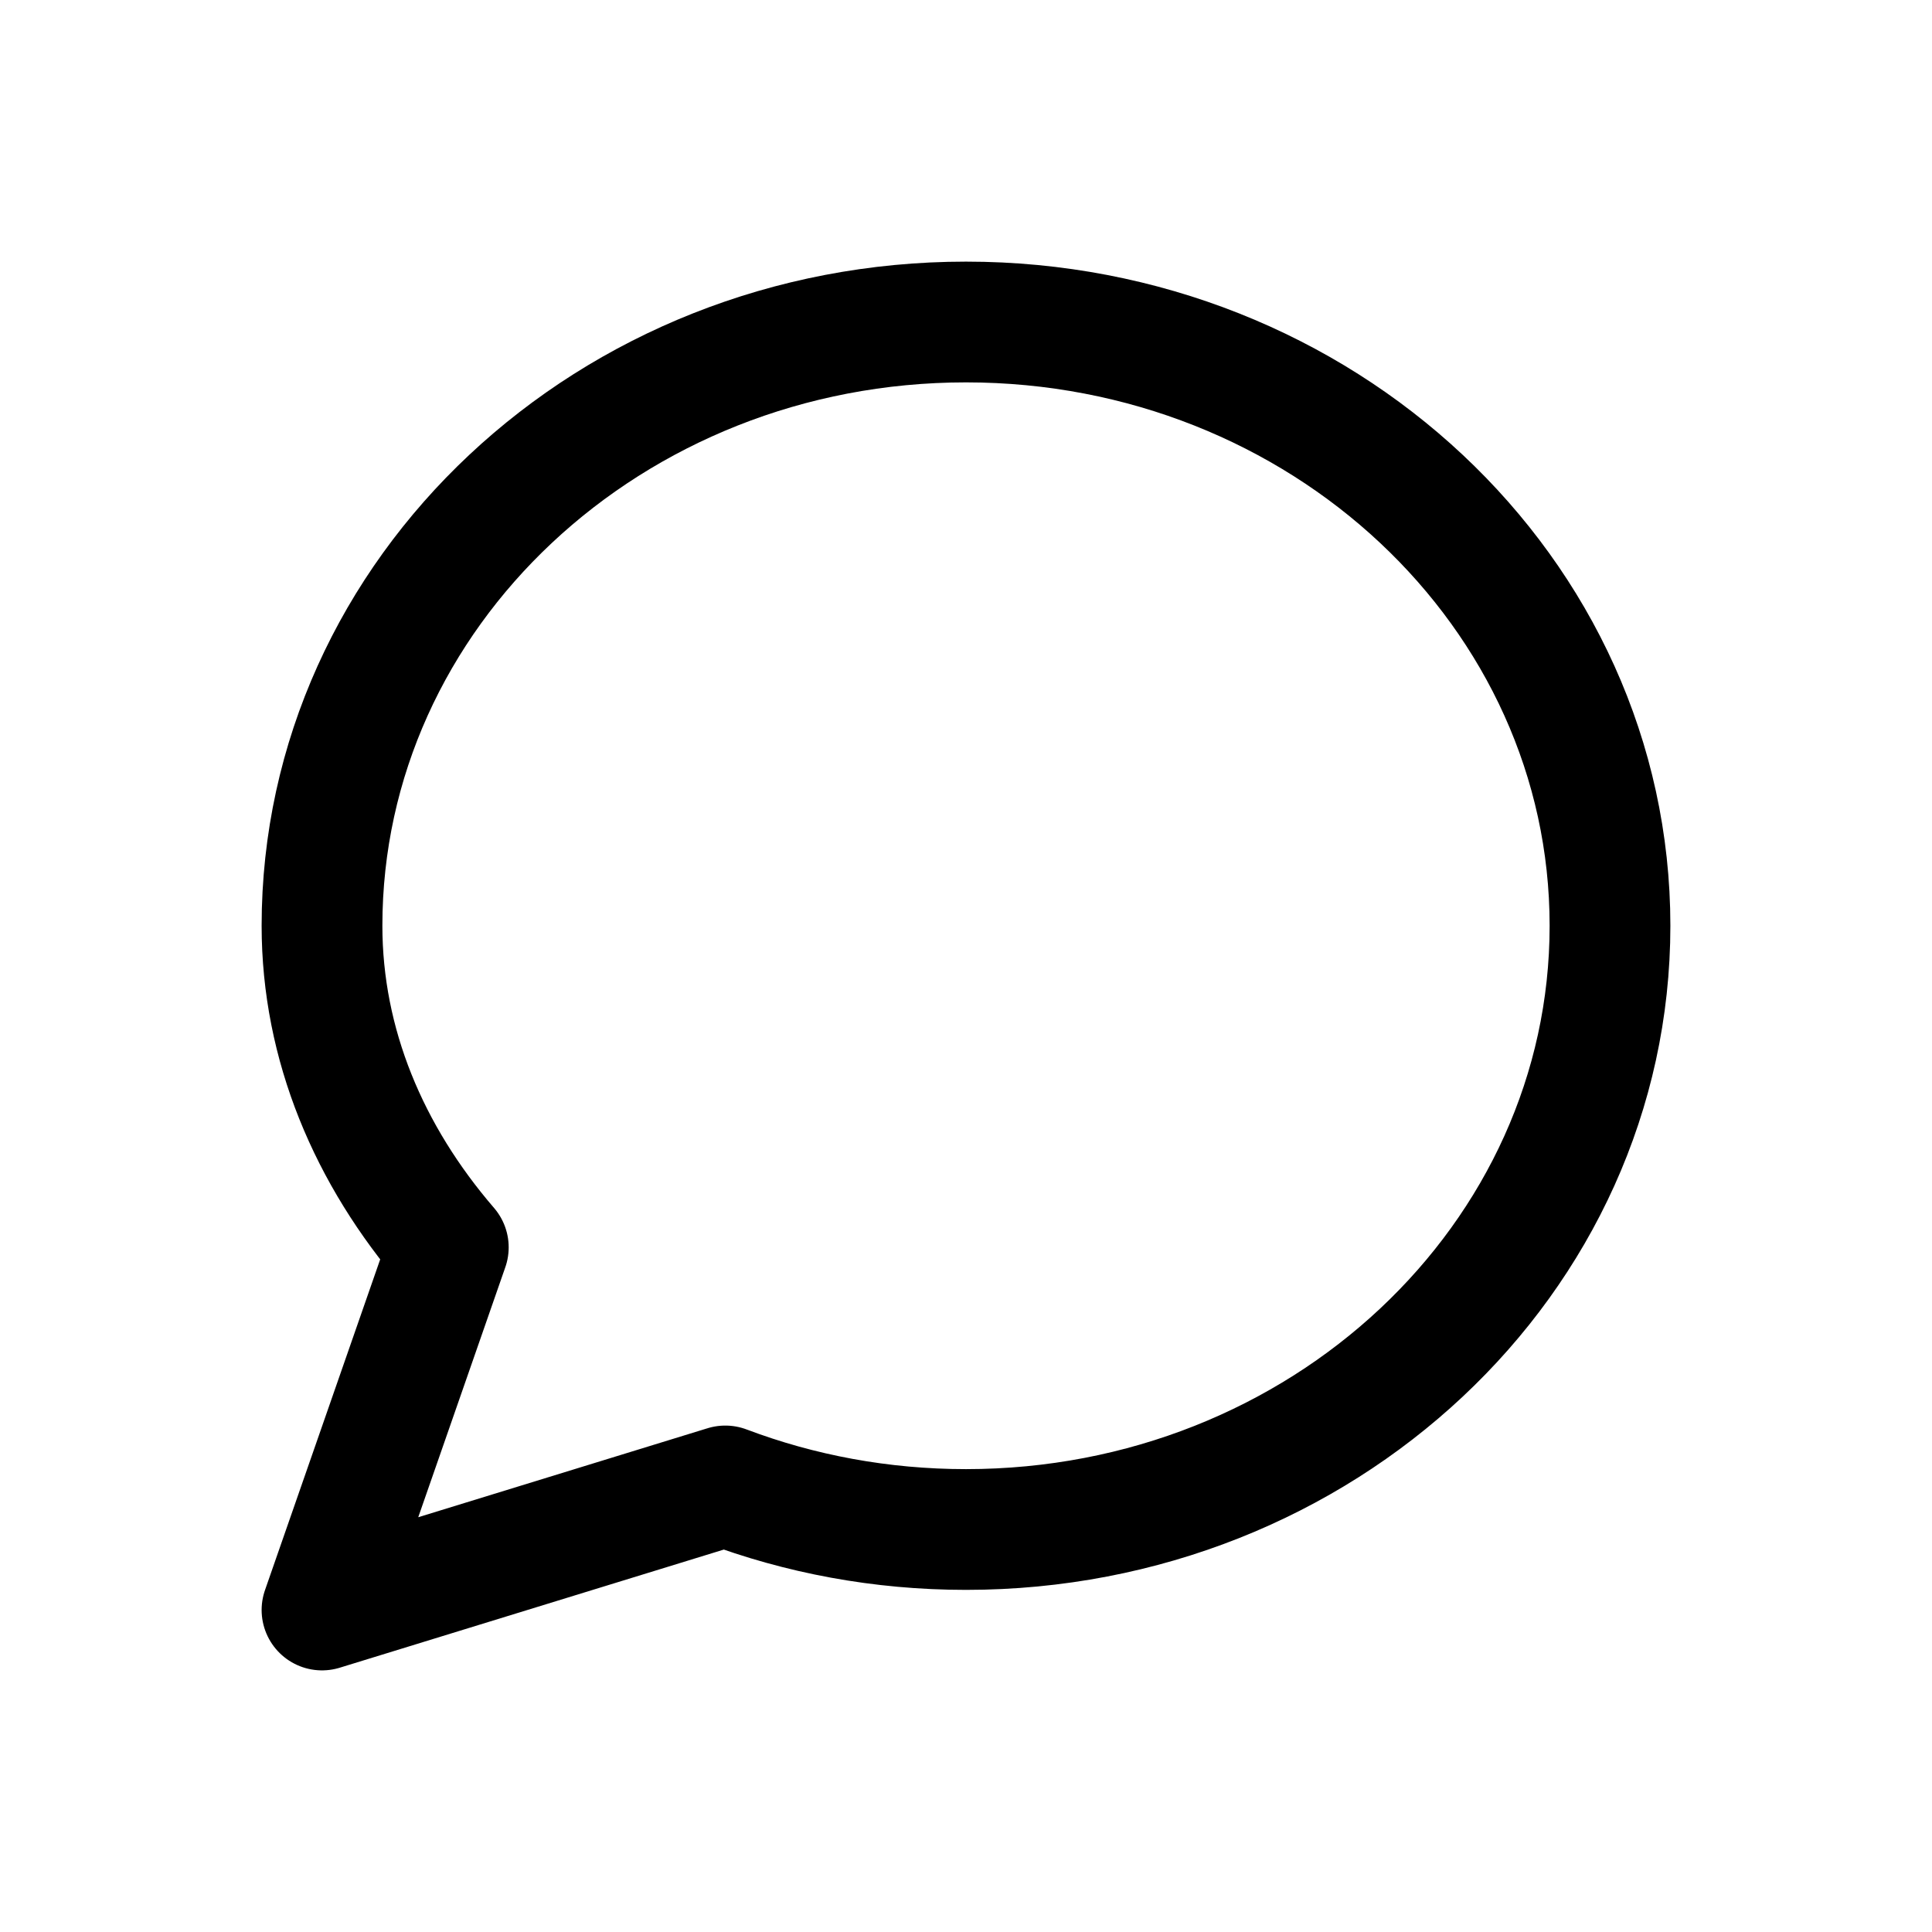
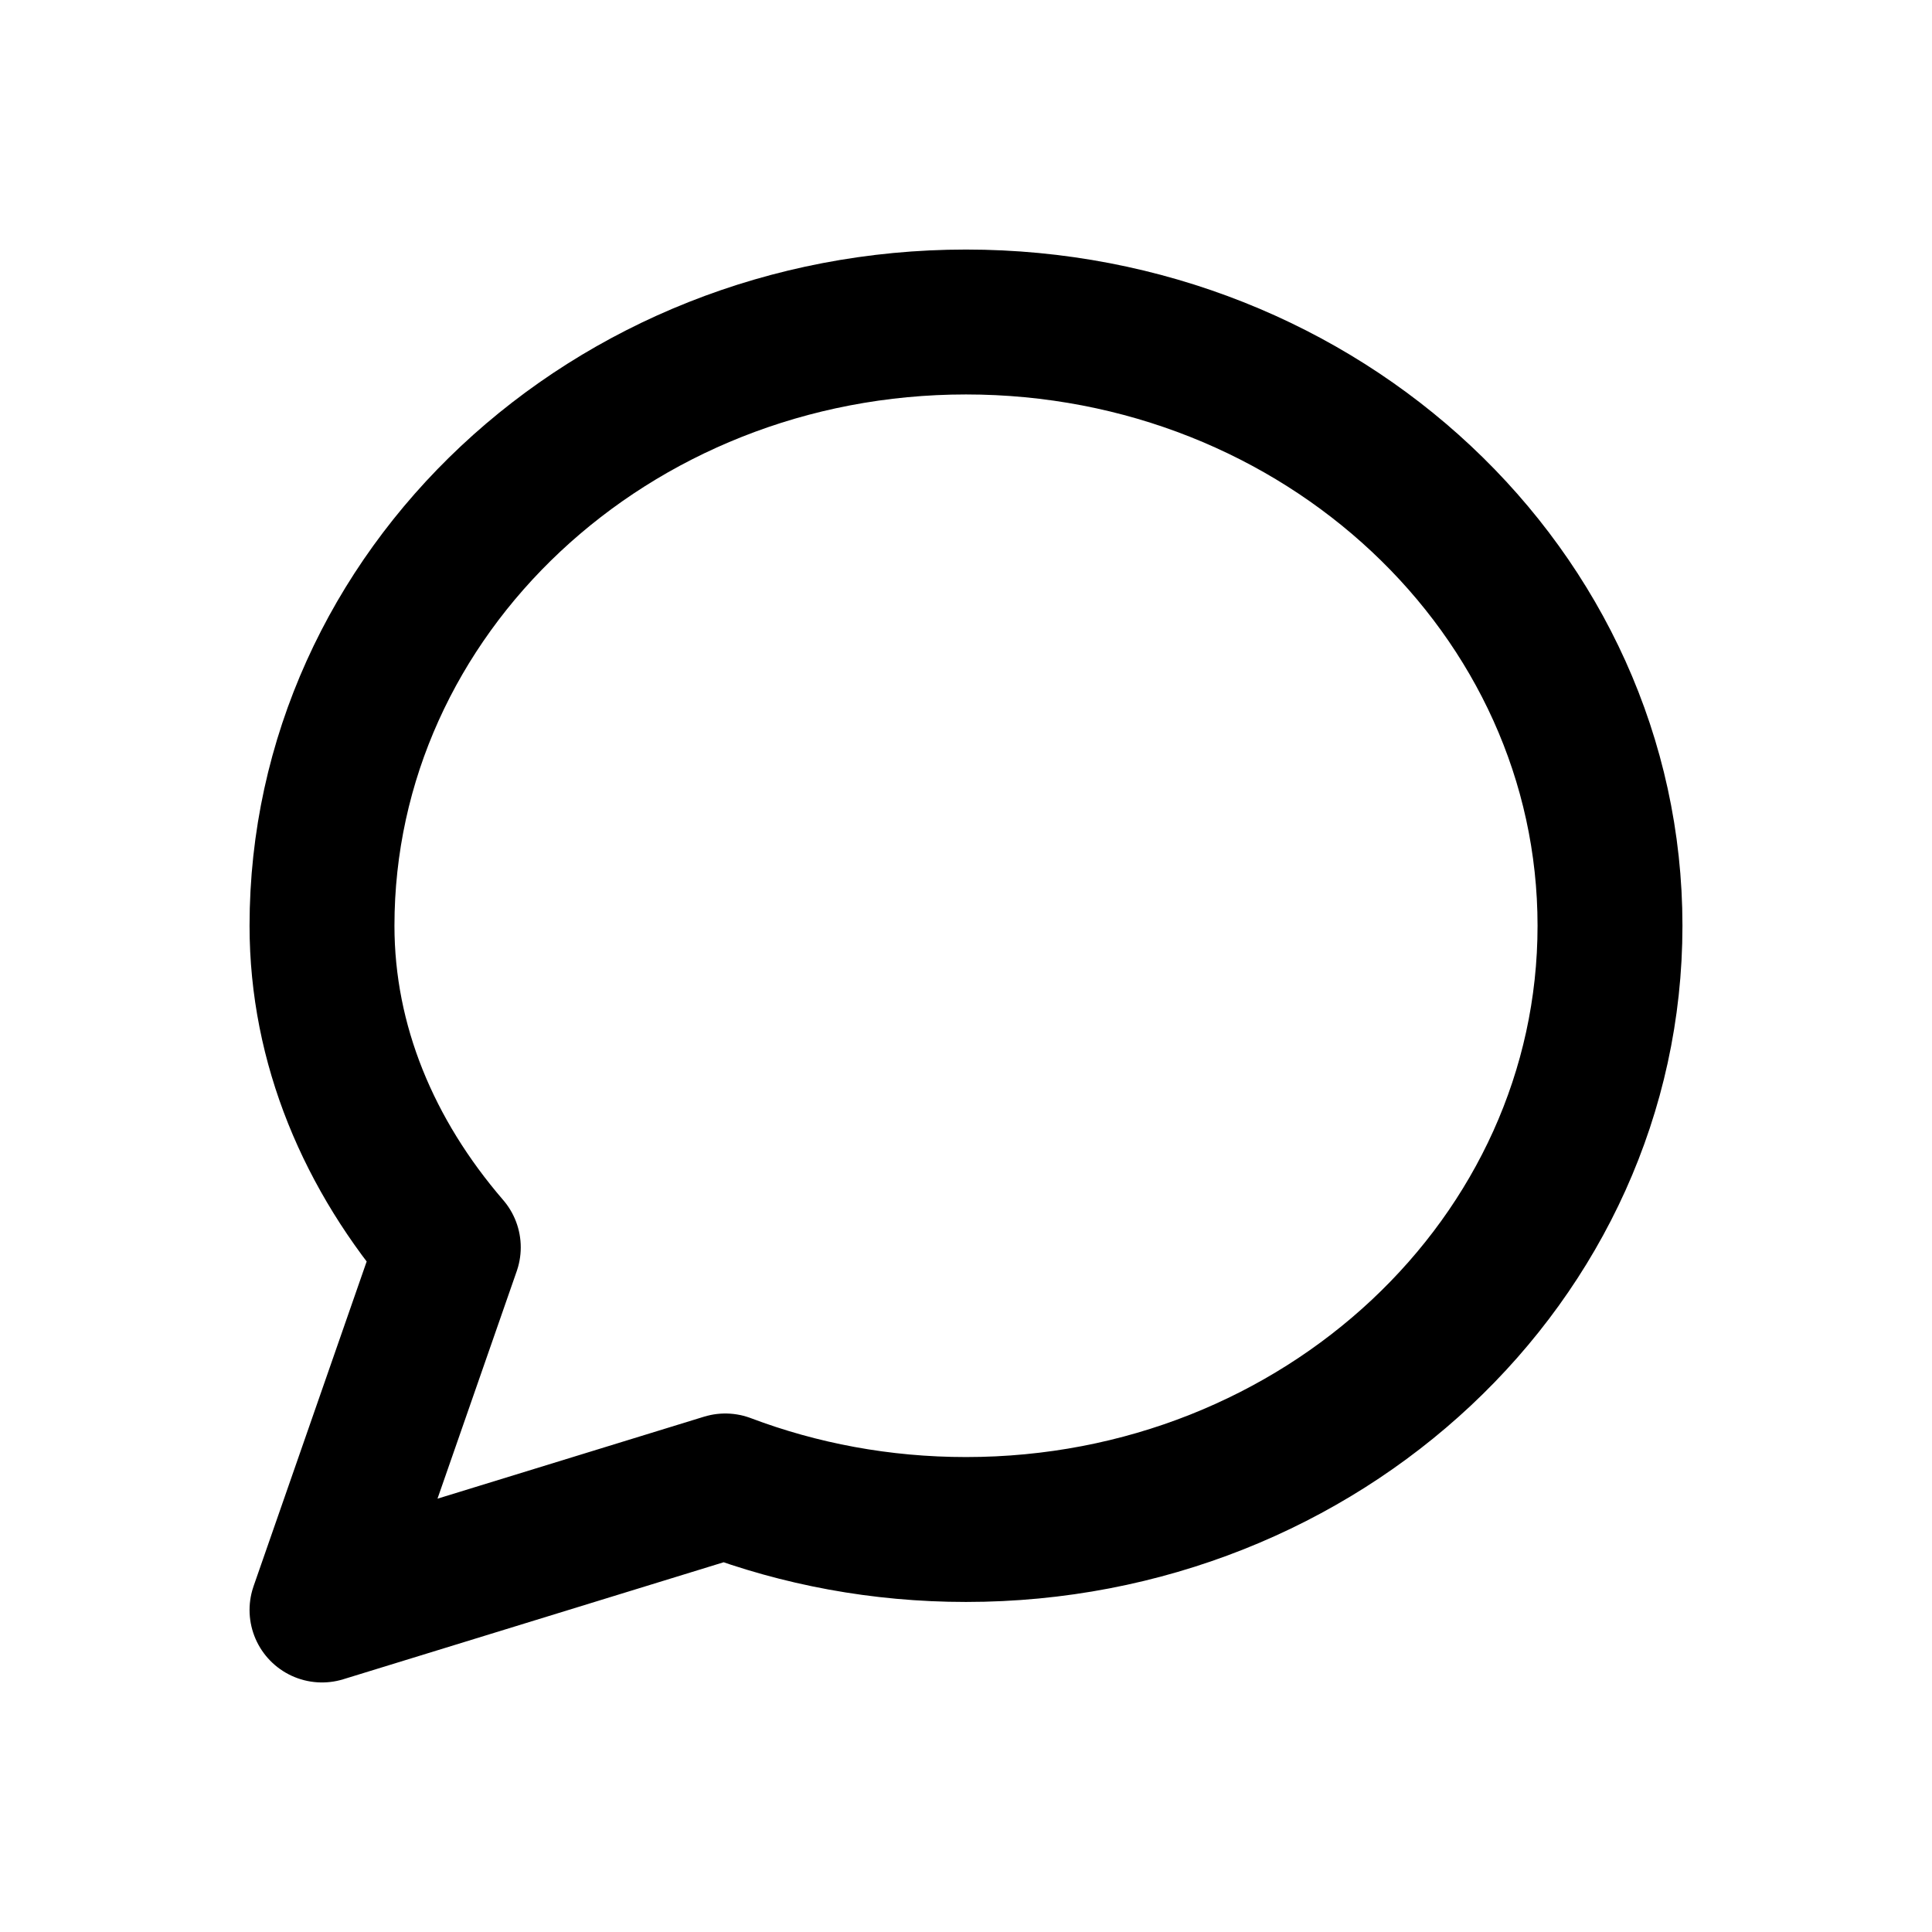
<svg xmlns="http://www.w3.org/2000/svg" width="24" height="24" viewBox="0 0 24 24" fill="none">
-   <path d="M20 11.5C20 15.642 16.418 19 12 19C10.943 19 9.934 18.808 9.01 18.459L4 20L5.569 15.495C4.582 14.35 4 12.976 4 11.5C4 7.358 7.582 4 12 4C16.418 4 20 7.358 20 11.5Z" stroke="currentColor" stroke-width="1.5" stroke-linecap="round" stroke-linejoin="round" />
+   <path d="M20 11.5C20 15.642 16.418 19 12 19C10.943 19 9.934 18.808 9.01 18.459L4 20L5.569 15.495C4.582 14.35 4 12.976 4 11.5C4 7.358 7.582 4 12 4C16.418 4 20 7.358 20 11.5Z" stroke="currentColor" stroke-width="1.8" stroke-linecap="round" stroke-linejoin="round" />
</svg>
